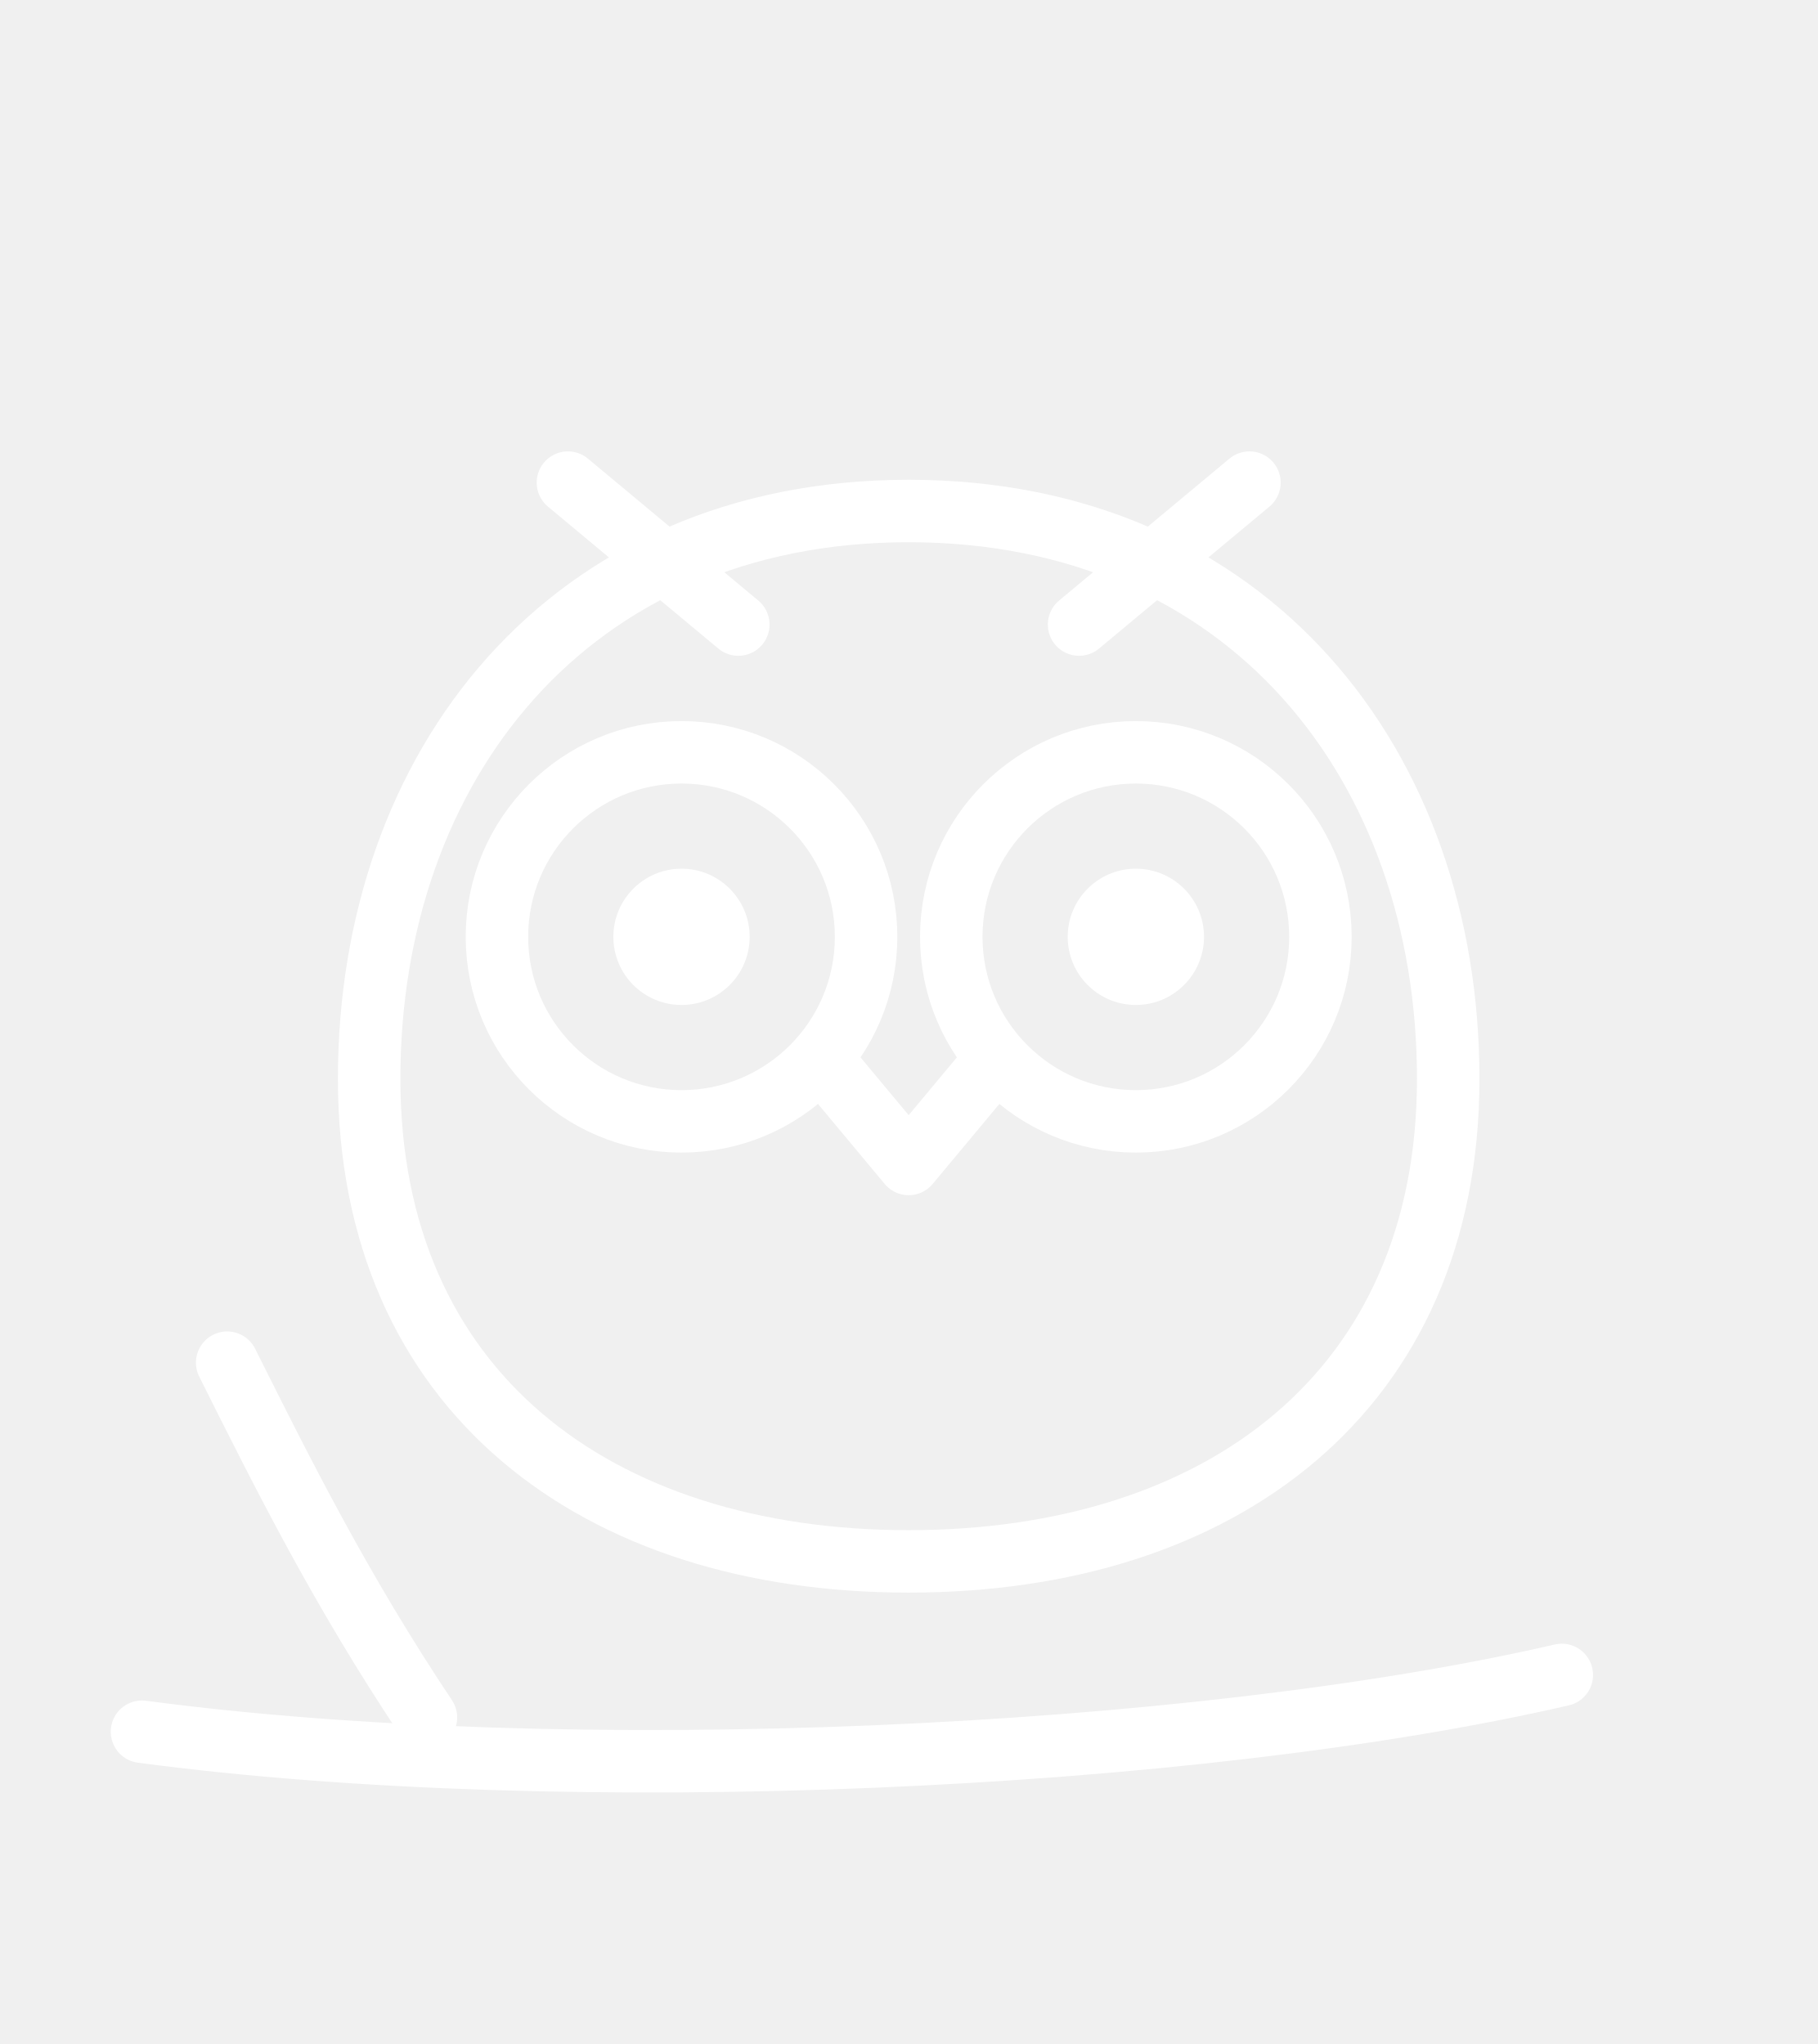
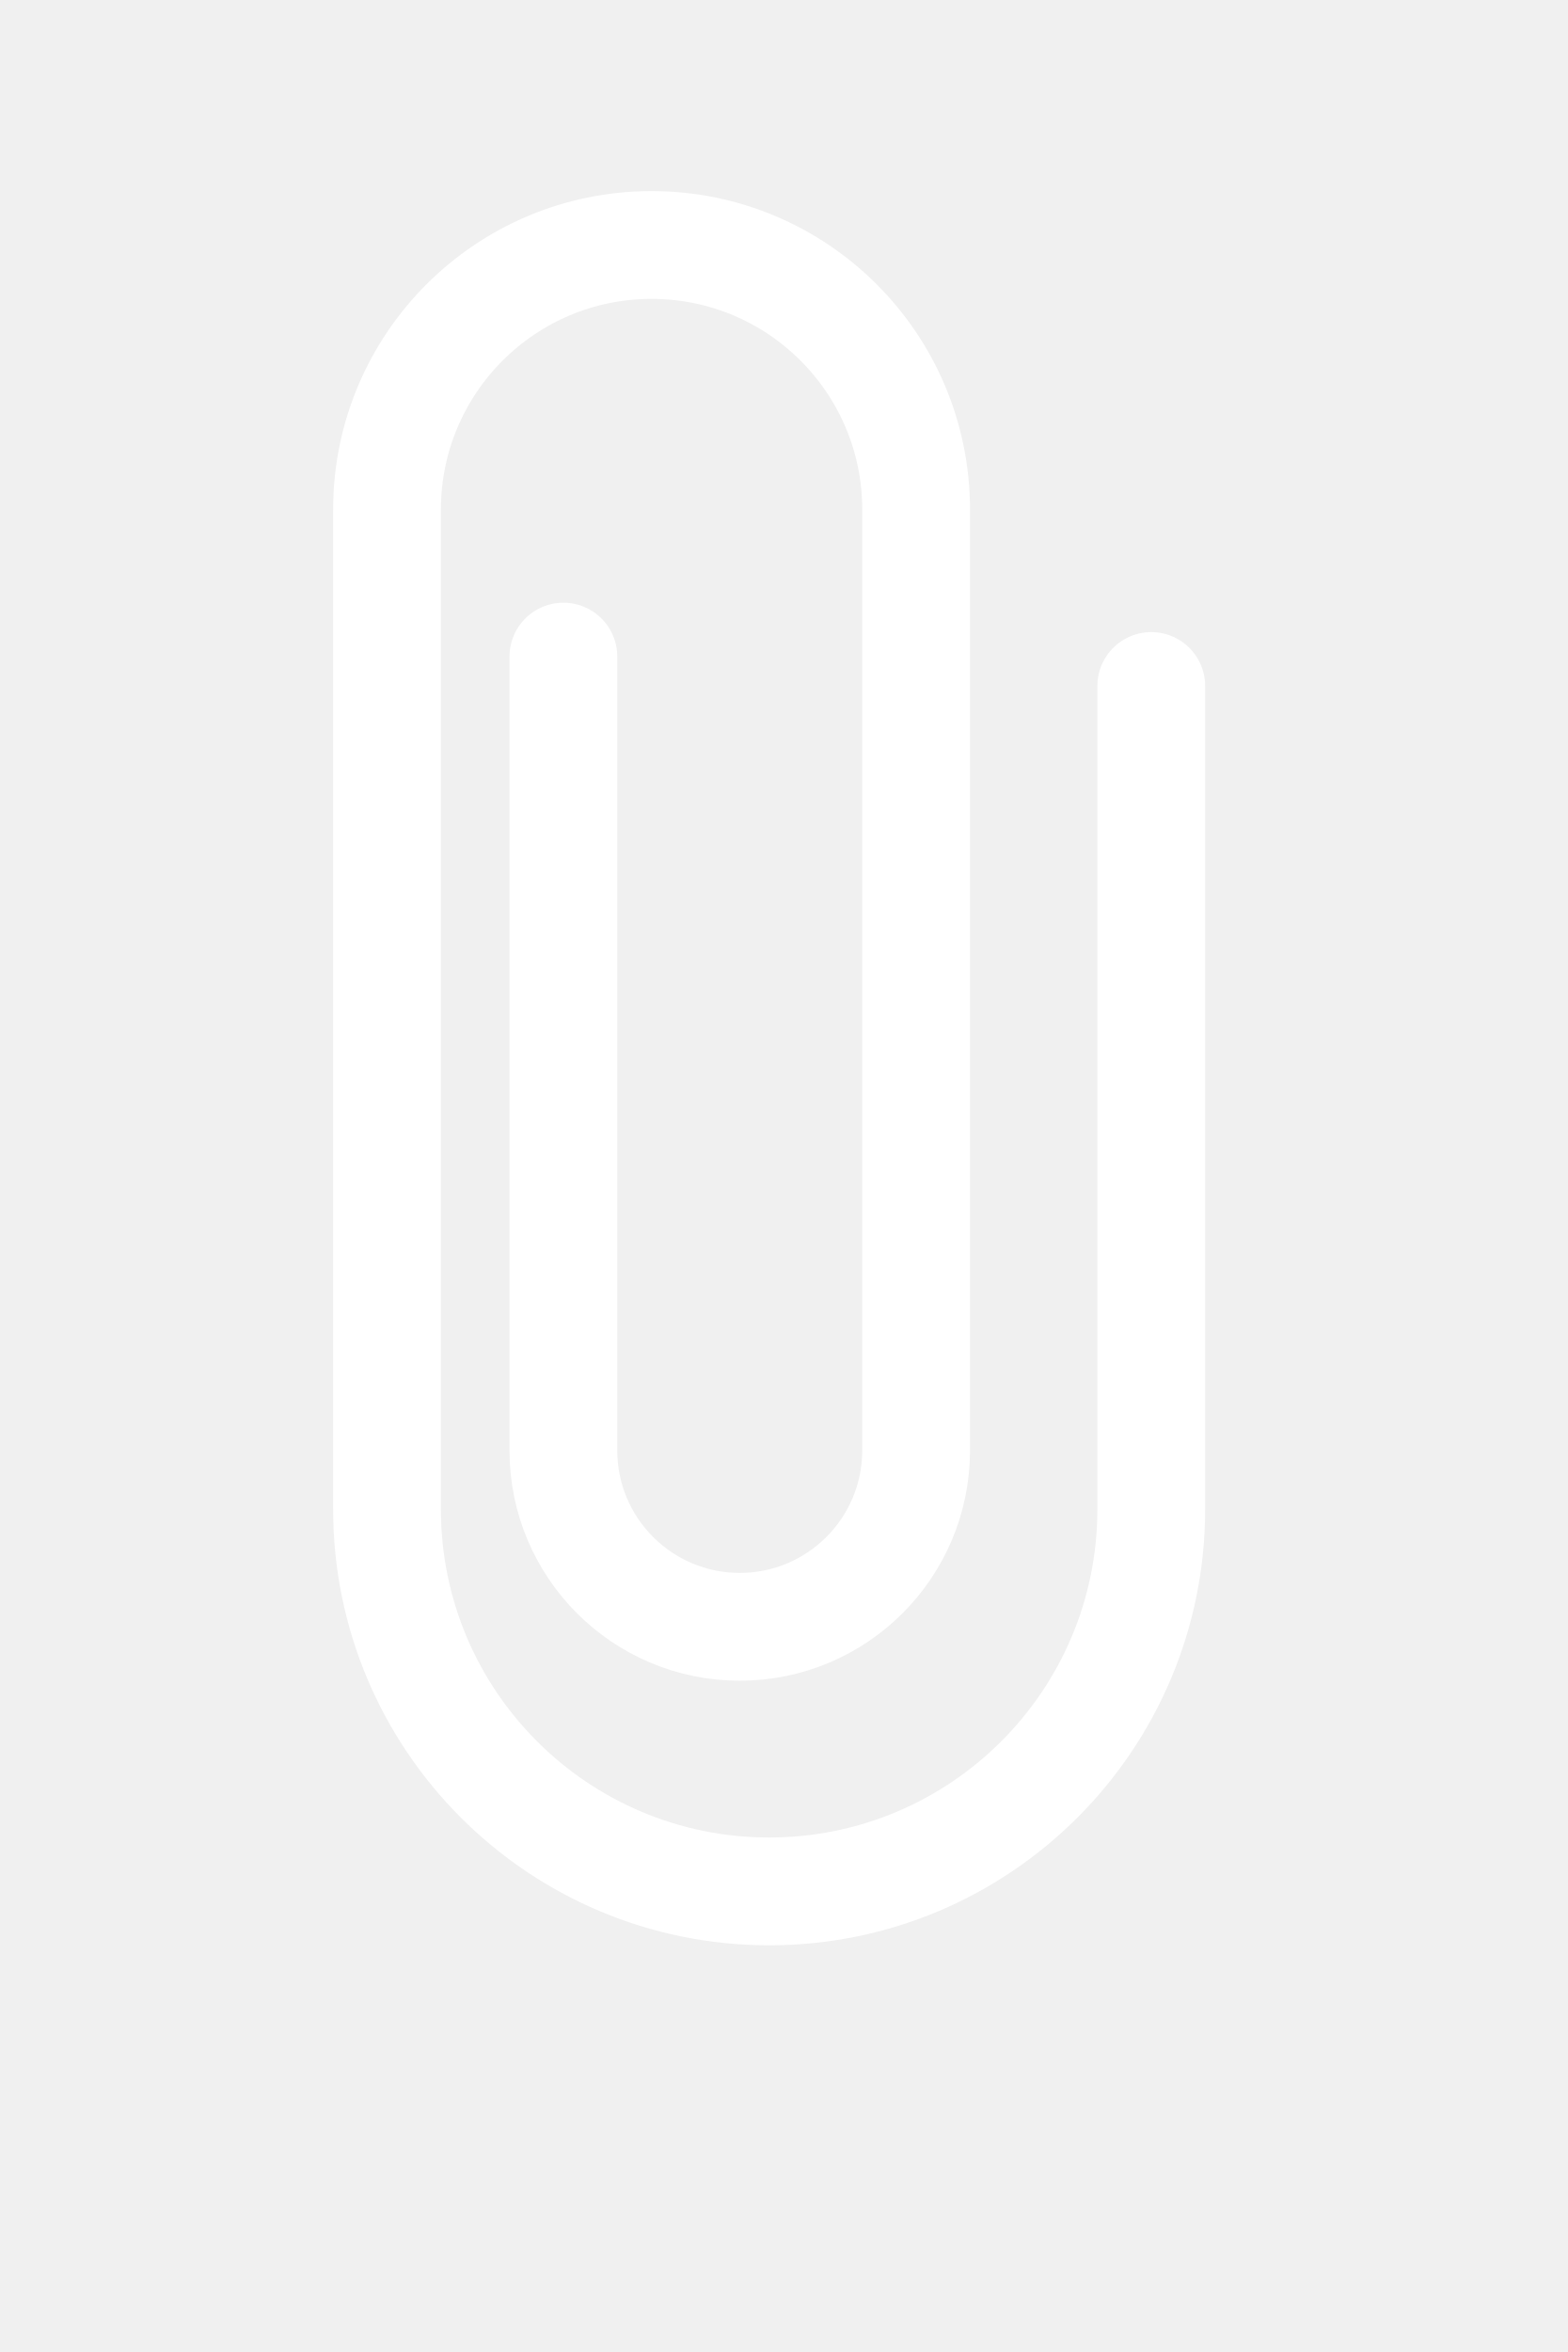
- <svg xmlns="http://www.w3.org/2000/svg" viewBox="0 0 64 72" fill="none" stroke="#ffffff" stroke-width="2.2" stroke-linecap="round" stroke-linejoin="round">
-   <path d="M20 17 L26 22" />
-   <path d="M44 17 L38 22" />
-   <path d="M32 18 C44 18 51 27 51 38 C51 49 43 55 32 55 C21 55 13 49 13 38 C13 27 20 18 32 18 Z" />
-   <circle cx="24" cy="33" r="6.5" />
-   <circle cx="40" cy="33" r="6.5" />
-   <circle cx="24" cy="33" r="2.4" fill="#ffffff" stroke="none" />
-   <circle cx="40" cy="33" r="2.4" fill="#ffffff" stroke="none" />
-   <path d="M29.5 38 L32 41 L34.5 38" />
-   <path d="M5 61 C20 63 42 62 55 59" />
-   <path d="M15 60.5 C12 56 10 52 8 48" />
+ <svg xmlns="http://www.w3.org/2000/svg" viewBox="0 0 64 96" fill="none" stroke="#ffffff" stroke-width="4.4" stroke-linecap="round" stroke-linejoin="round">
+   <path d="M23 26.8 V59.2 a7.2 7.2 0 0 0 14.4 0 V20.8 a10.8 10.8 0 0 0 -21.6 0 v40.8 a15.6 15.6 0 0 0 31.2 0 V28" />
</svg>
